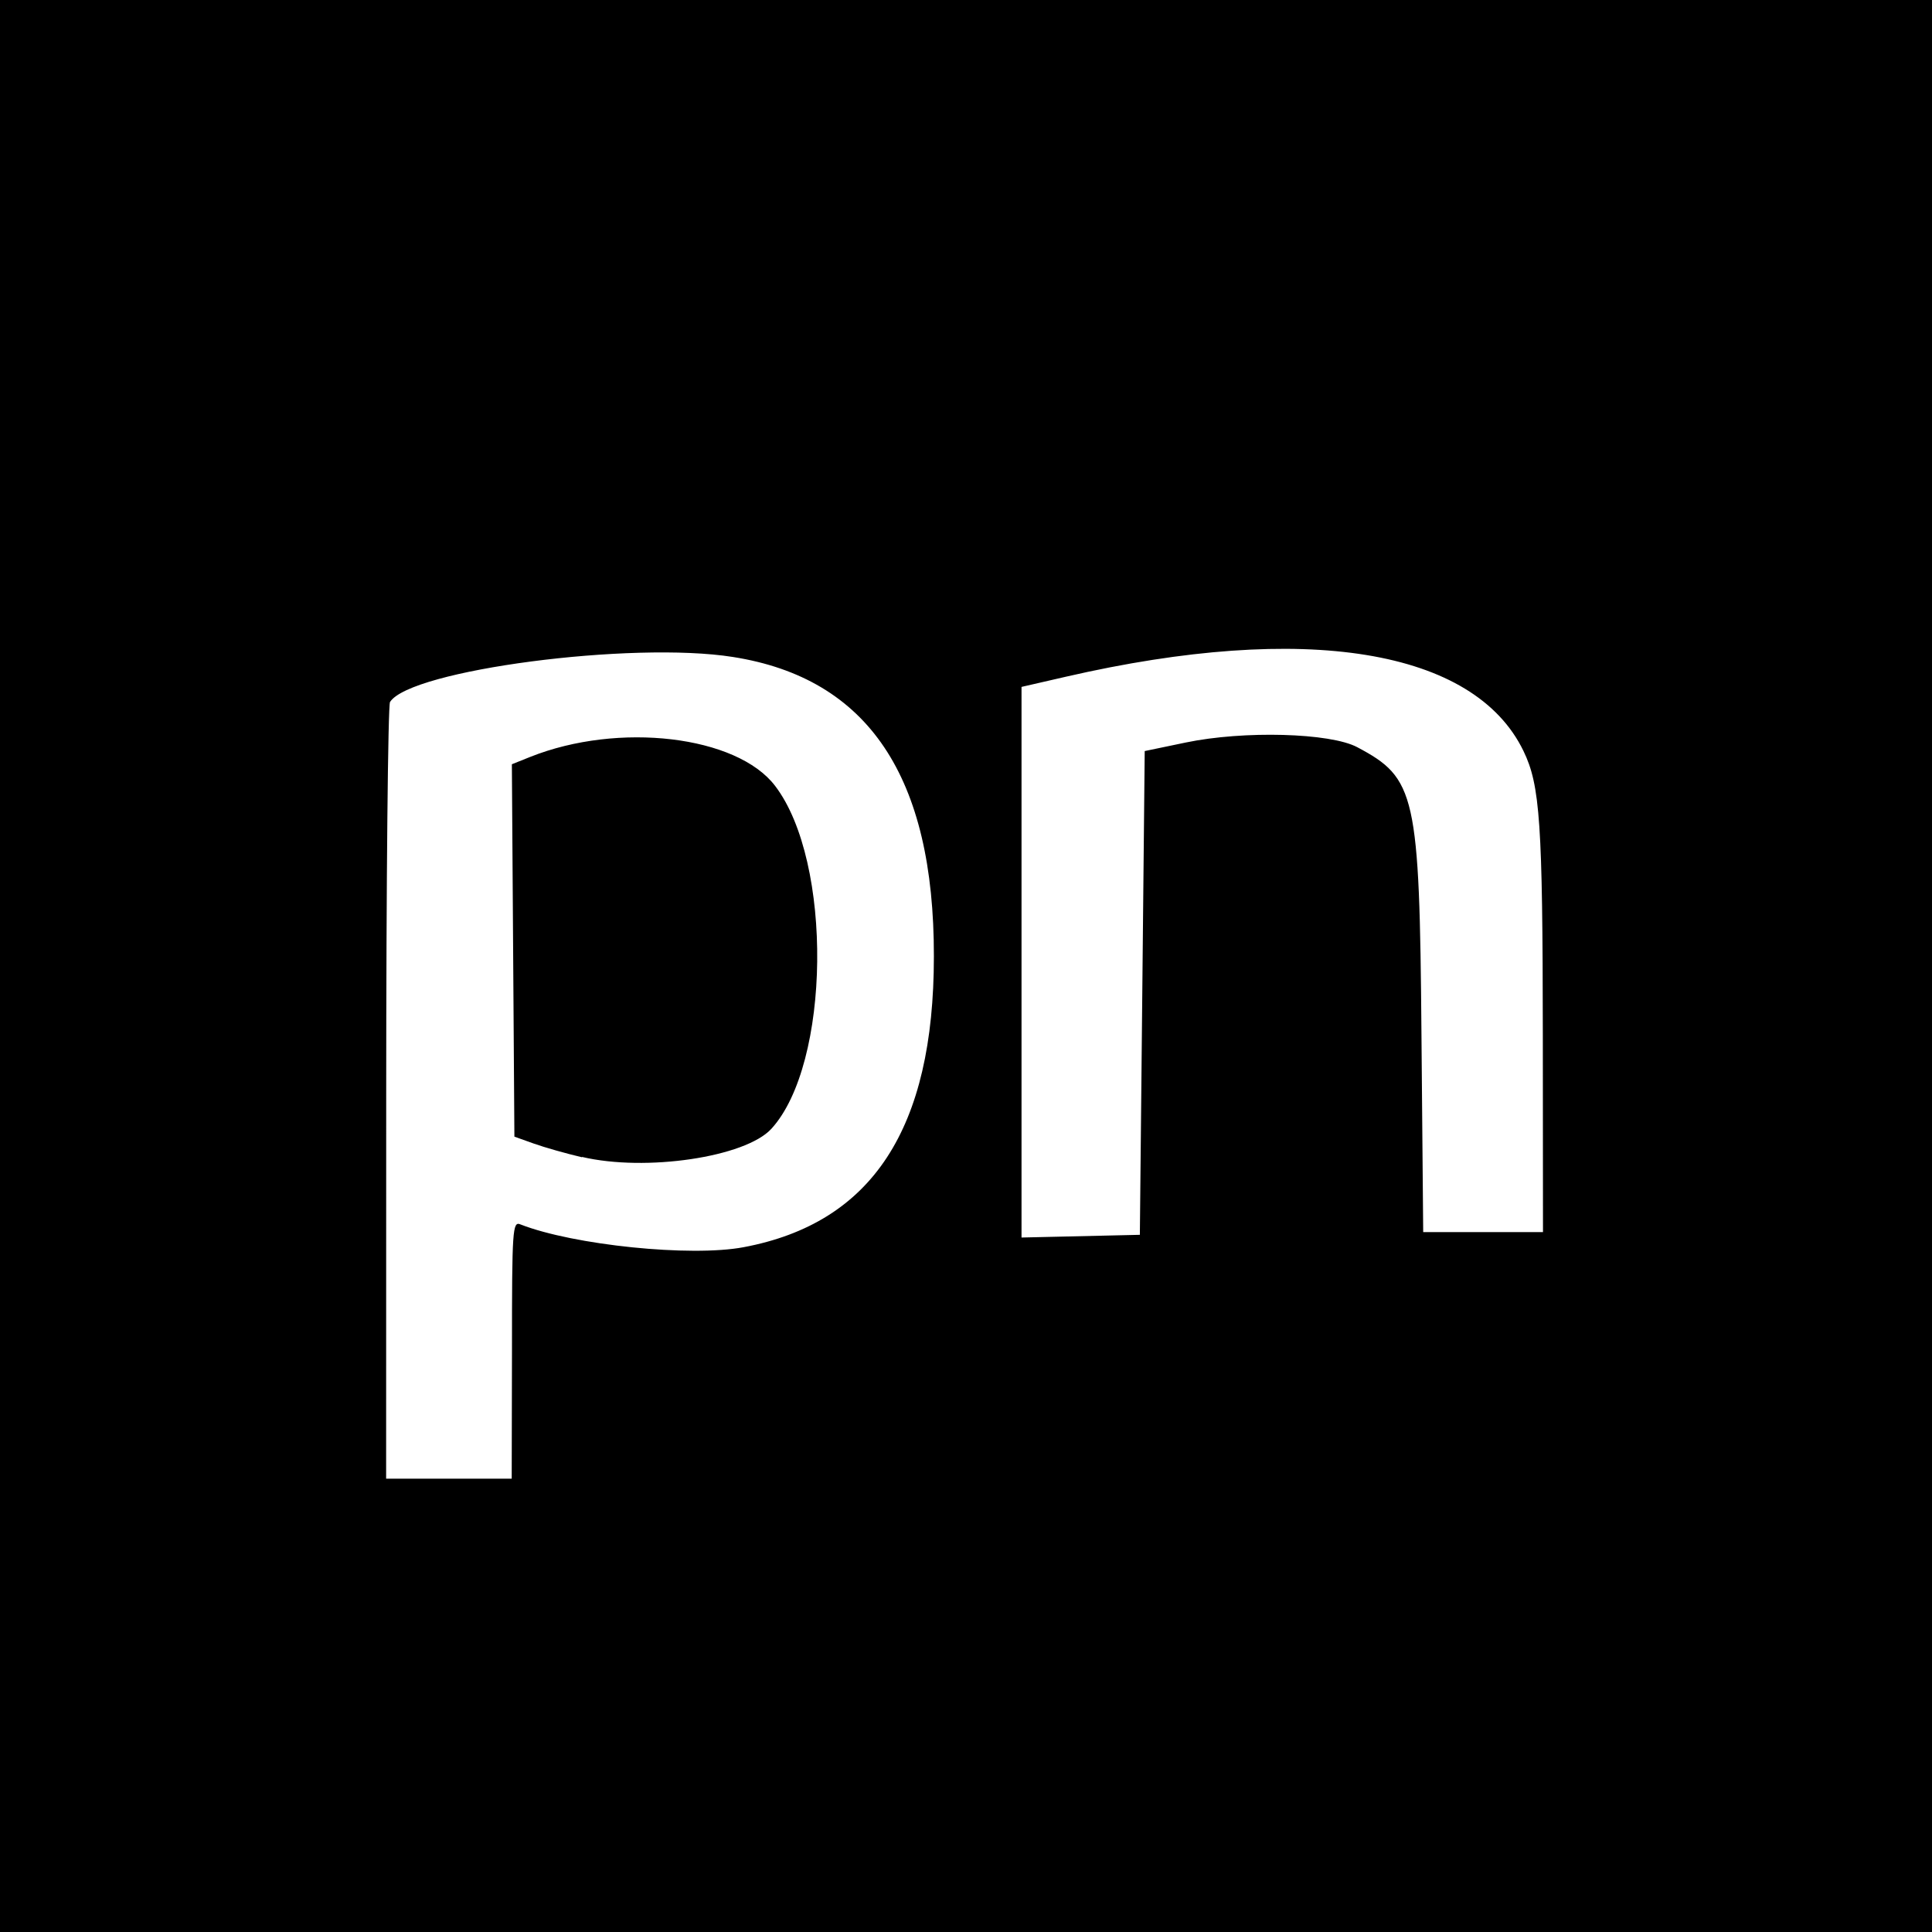
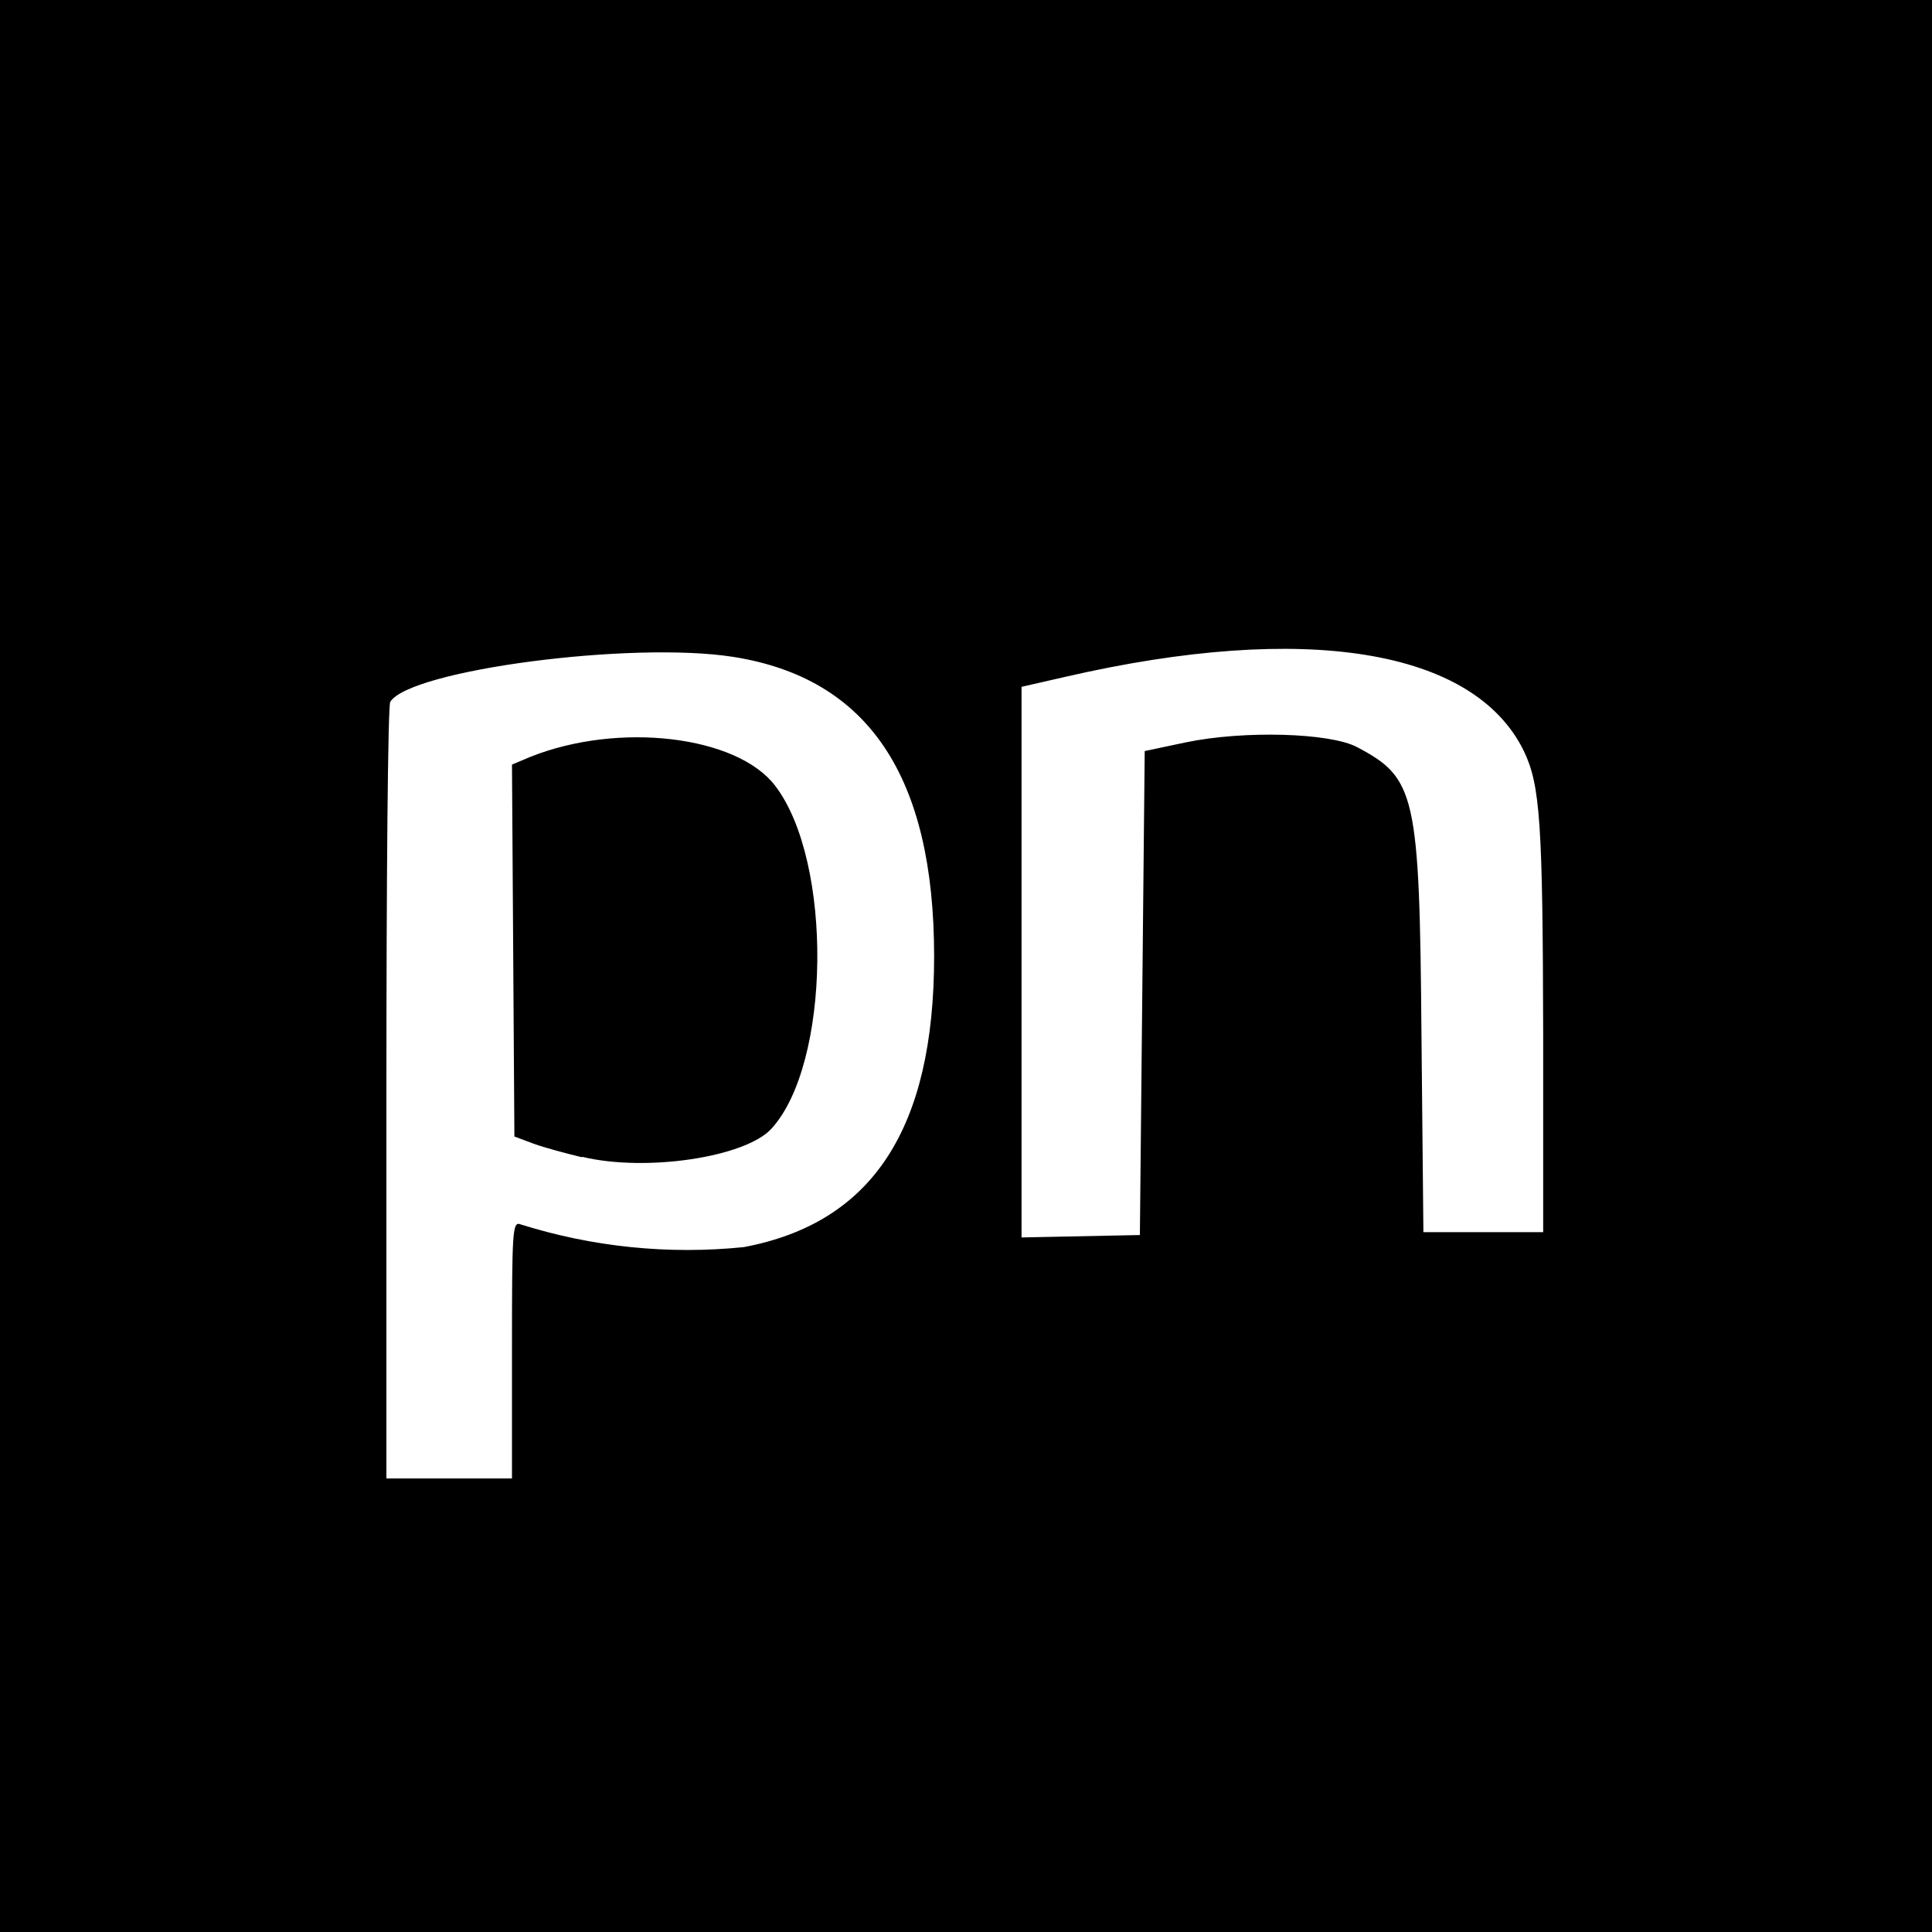
- <svg xmlns="http://www.w3.org/2000/svg" version="1.1" viewBox="0 0 400 400">
-   <path d="m1.5e-6 200v-200h400v400h-400zm106 79.4c-2e-5 -24.9 0.11-26.6 1.75-25.9 11 4.3 35.3 6.78 46.2 4.72 26.6-4.99 39.4-24.5 39.4-60.2 0.059-37.2-13.6-57.6-41.6-62-20.9-3.32-66.8 2.69-71 9.32-0.427 0.671-0.782 37.1-0.791 81l-0.015 79.8h26zm14.5-39.8c-3.3-0.776-7.8-2.05-10-2.84l-4-1.43-0.523-77.1 3.8-1.52c18.3-7.3 42.8-4.4 50.7 6 12 15.7 11.5 57.6-0.778 71-5.38 5.87-26 8.93-39.2 5.82zm116-34.1 0.5-50 8.5-1.77c12-2.5 29.9-2.01 35.5 0.967 12.1 6.41 12.9 9.66 13.3 59.6l0.358 40.8h24.8l-0.033-40.8c-0.035-43.9-0.564-51.7-4-58.8-10.2-21.1-45.1-26.8-94.7-15.4l-9.23 2.12v114l24.5-0.562z" />
+ <svg xmlns="http://www.w3.org/2000/svg" viewBox="0 0 400 400">
+   <path d="M0 200V0h400v400H0zm106 79.4c0-24.9.1-26.6 1.8-25.9a115 115 0 0 0 46.2 4.7c26.6-5 39.4-24.5 39.4-60.2 0-37.2-13.6-57.6-41.6-62-21-3.3-66.8 2.7-71 9.3-.5.7-.8 37.1-.8 81v79.8h26zm14.5-39.8c-3.3-.8-7.8-2-10-2.8l-4-1.5-.5-77 3.8-1.6c18.3-7.3 42.8-4.4 50.7 6 12 15.7 11.5 57.6-.8 71-5.4 5.9-26 9-39.2 5.8zm116-34.1.5-50 8.5-1.8c12-2.5 29.9-2 35.5 1 12.1 6.4 12.9 9.7 13.3 59.6l.4 40.8h24.8v-40.8c-.1-43.9-.6-51.7-4-58.8-10.3-21.1-45.2-26.8-94.8-15.4l-9.2 2.1v114l24.5-.5z" />
</svg>
